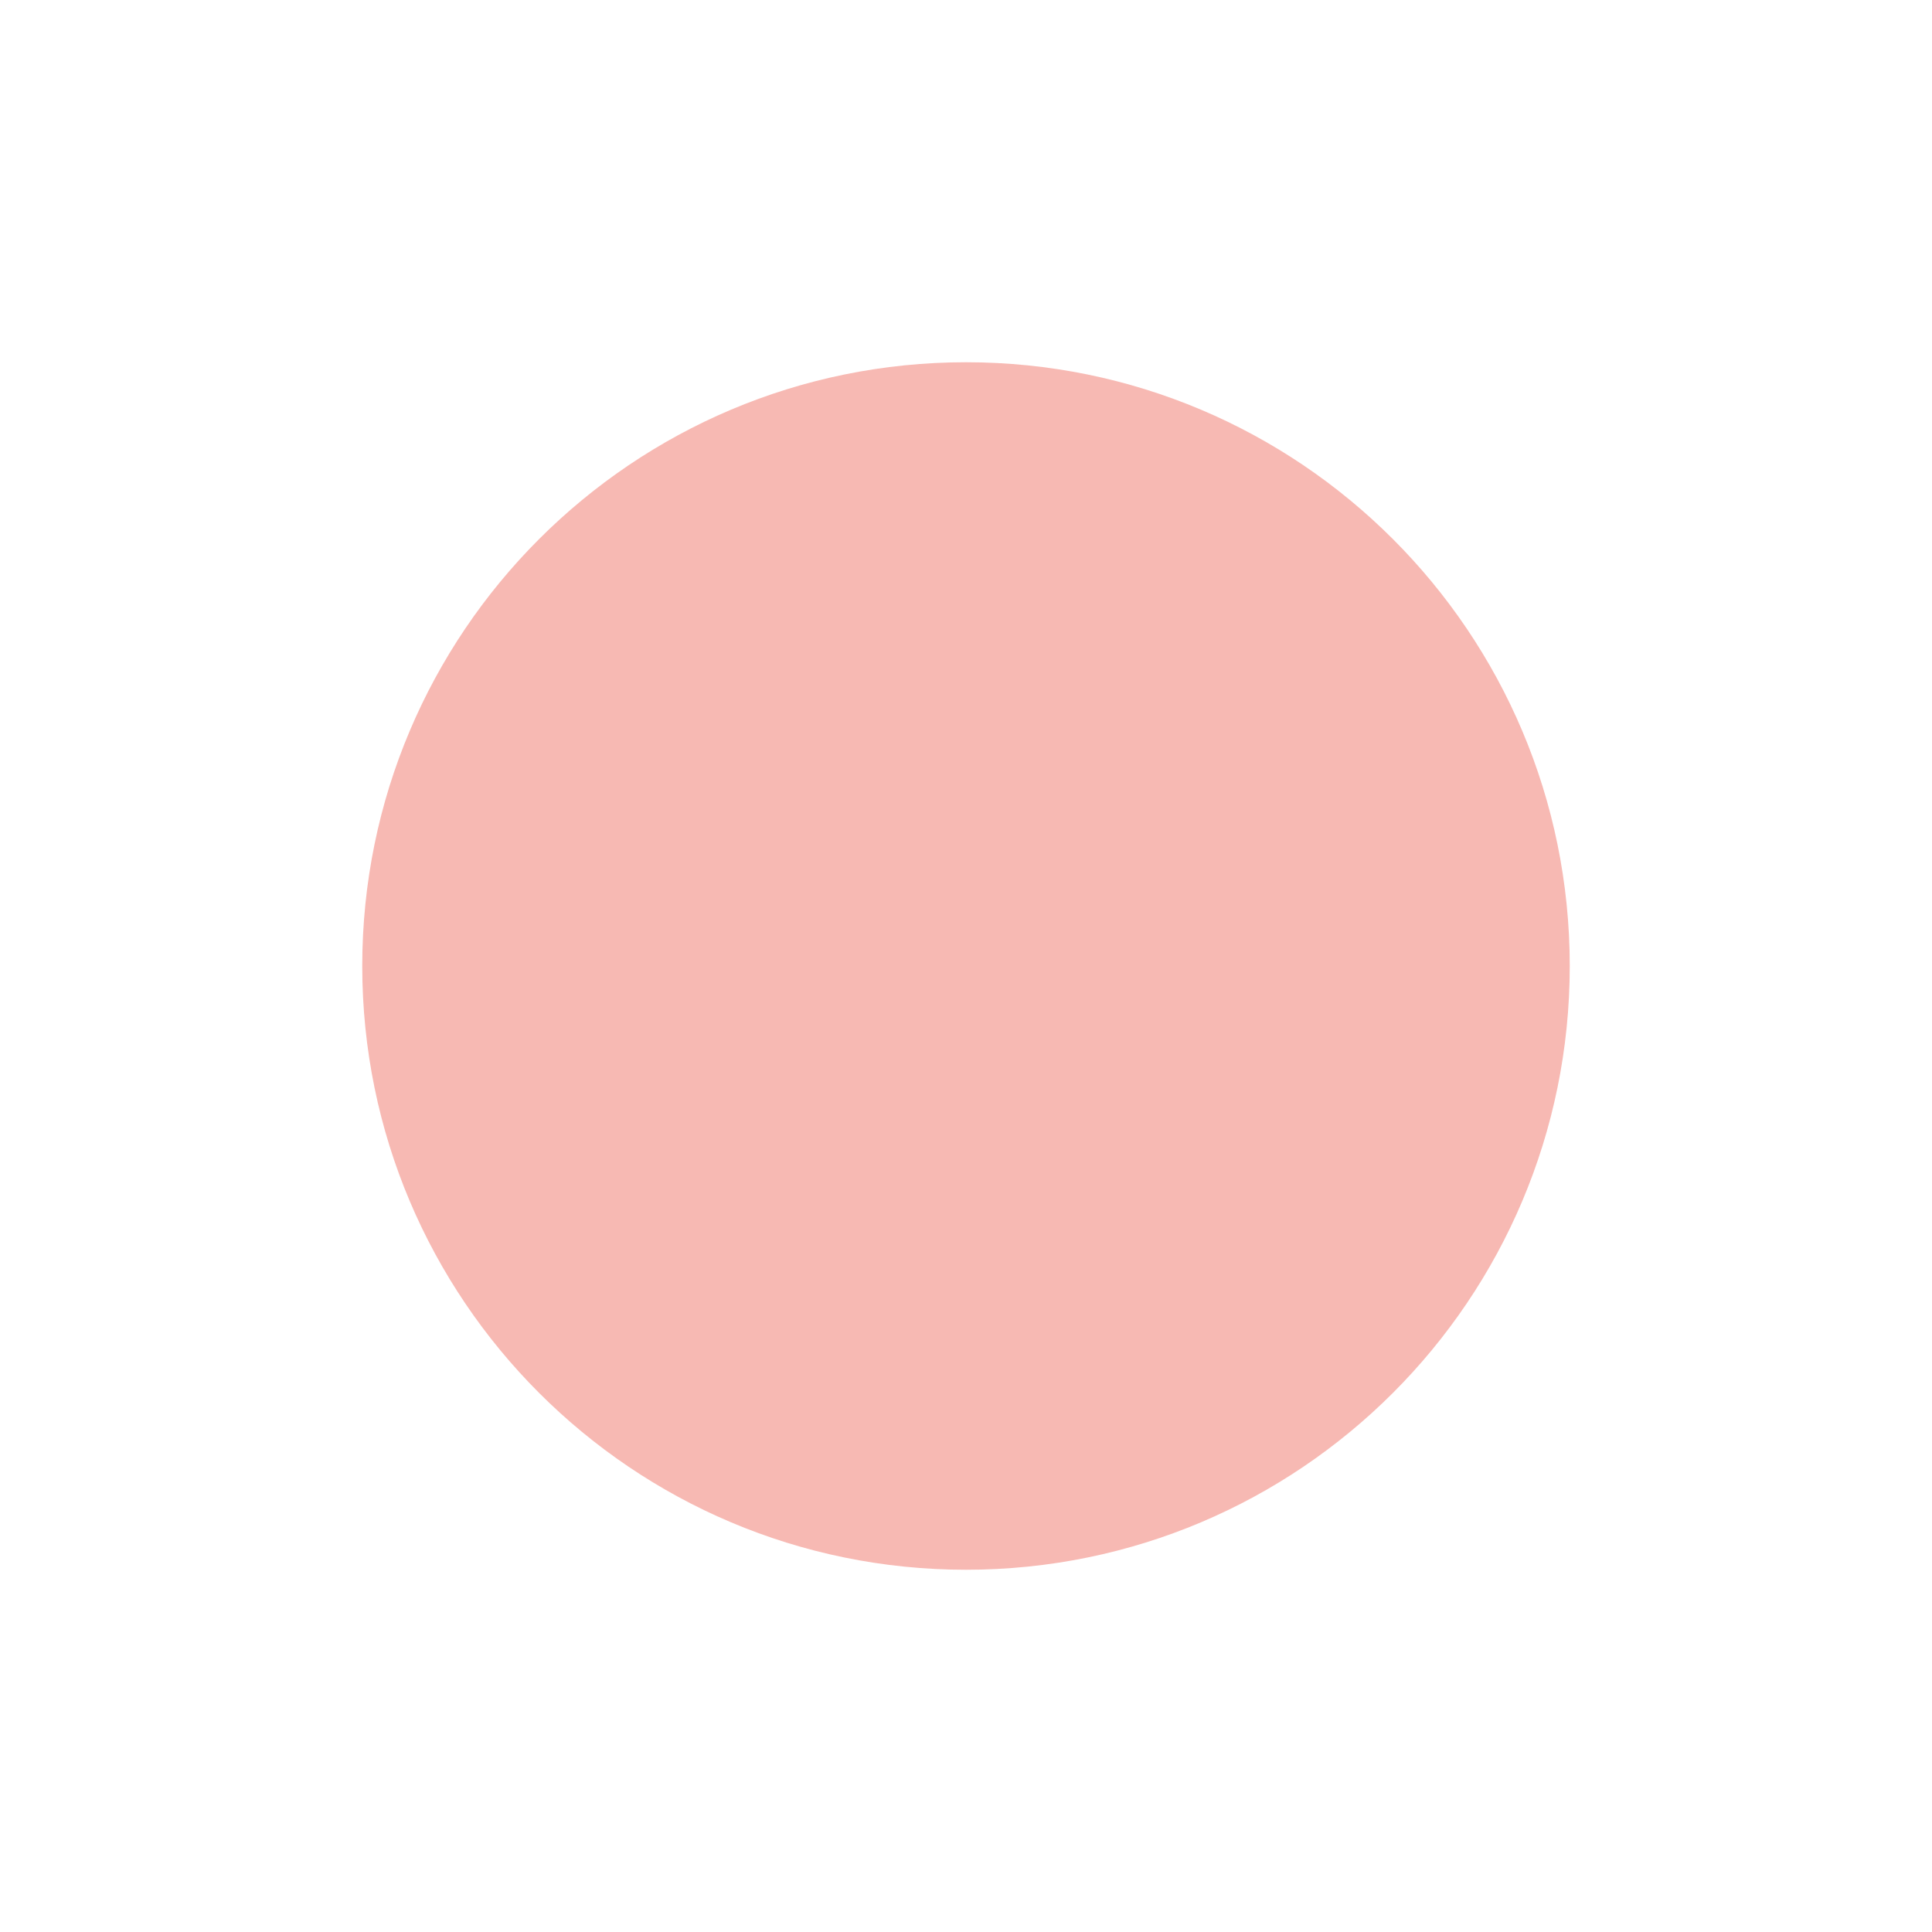
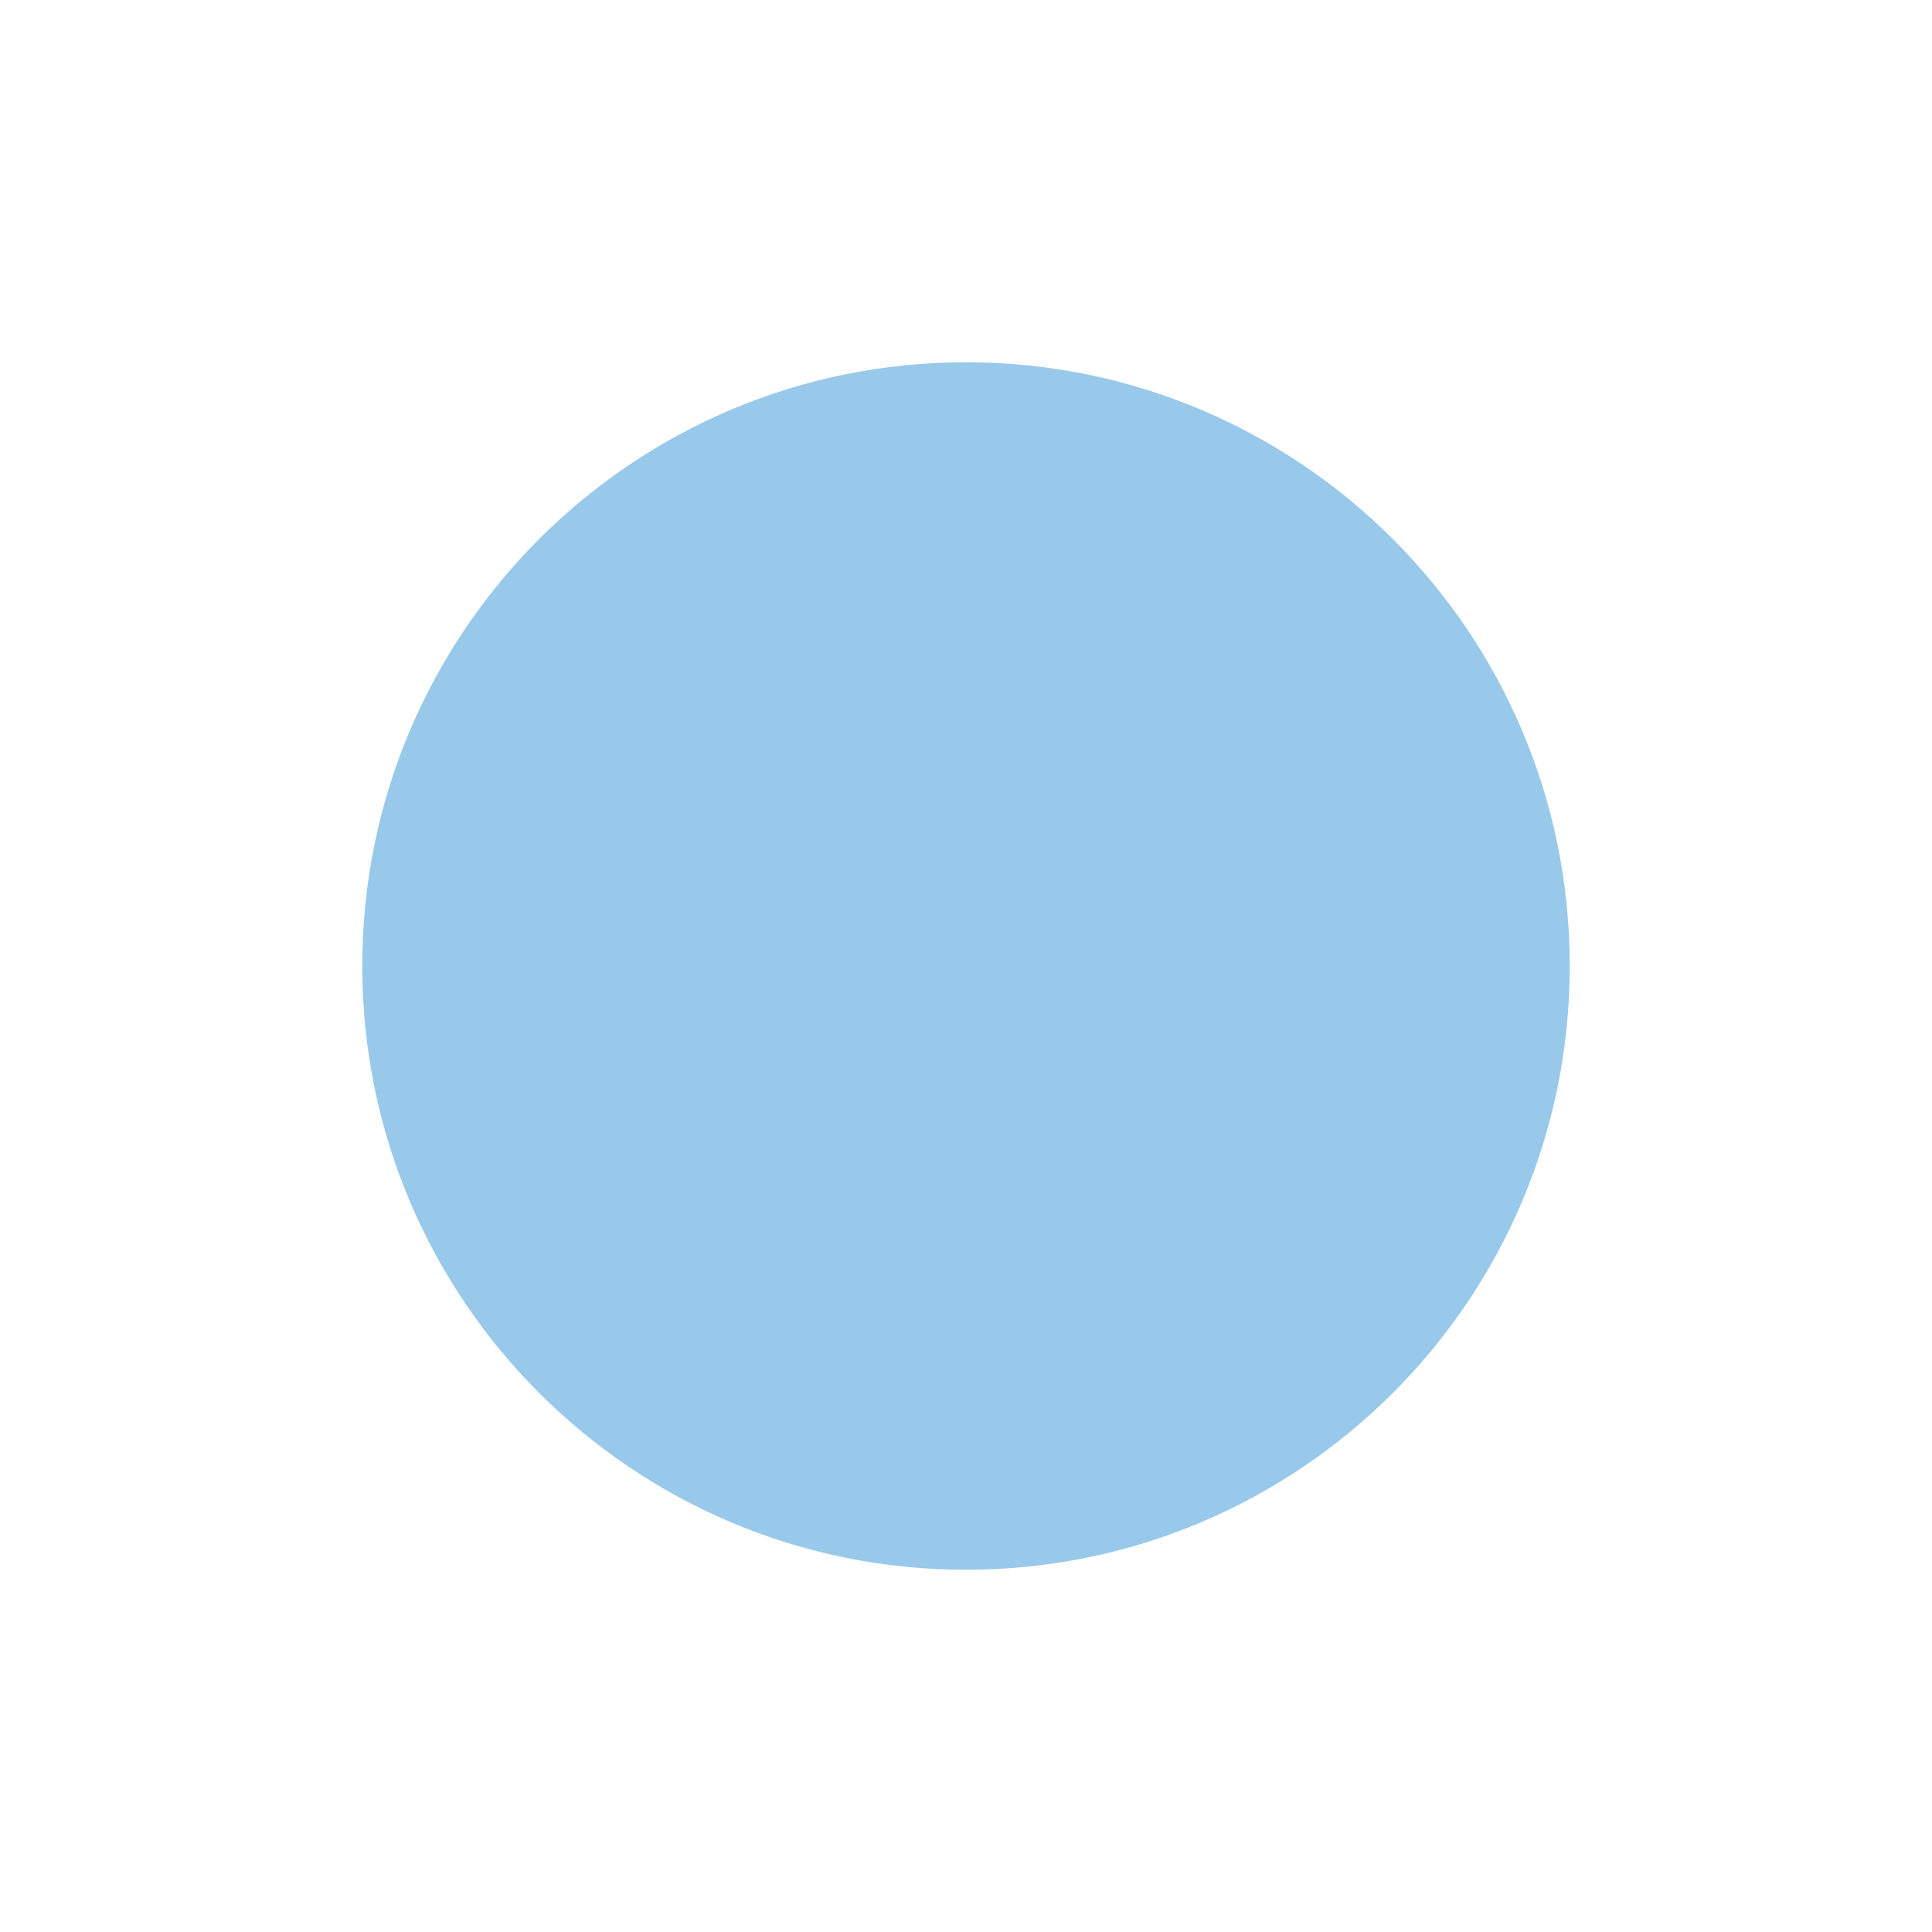
<svg xmlns="http://www.w3.org/2000/svg" width="16" height="16" viewBox="0 0 16 16">
  <g fill="none" fill-rule="evenodd">
-     <g fill="#E51400" fill-opacity=".3">
+     <g fill="#007ACC" fill-opacity=".4">
      <circle cx="8" cy="8" r="5" />
    </g>
  </g>
</svg>
